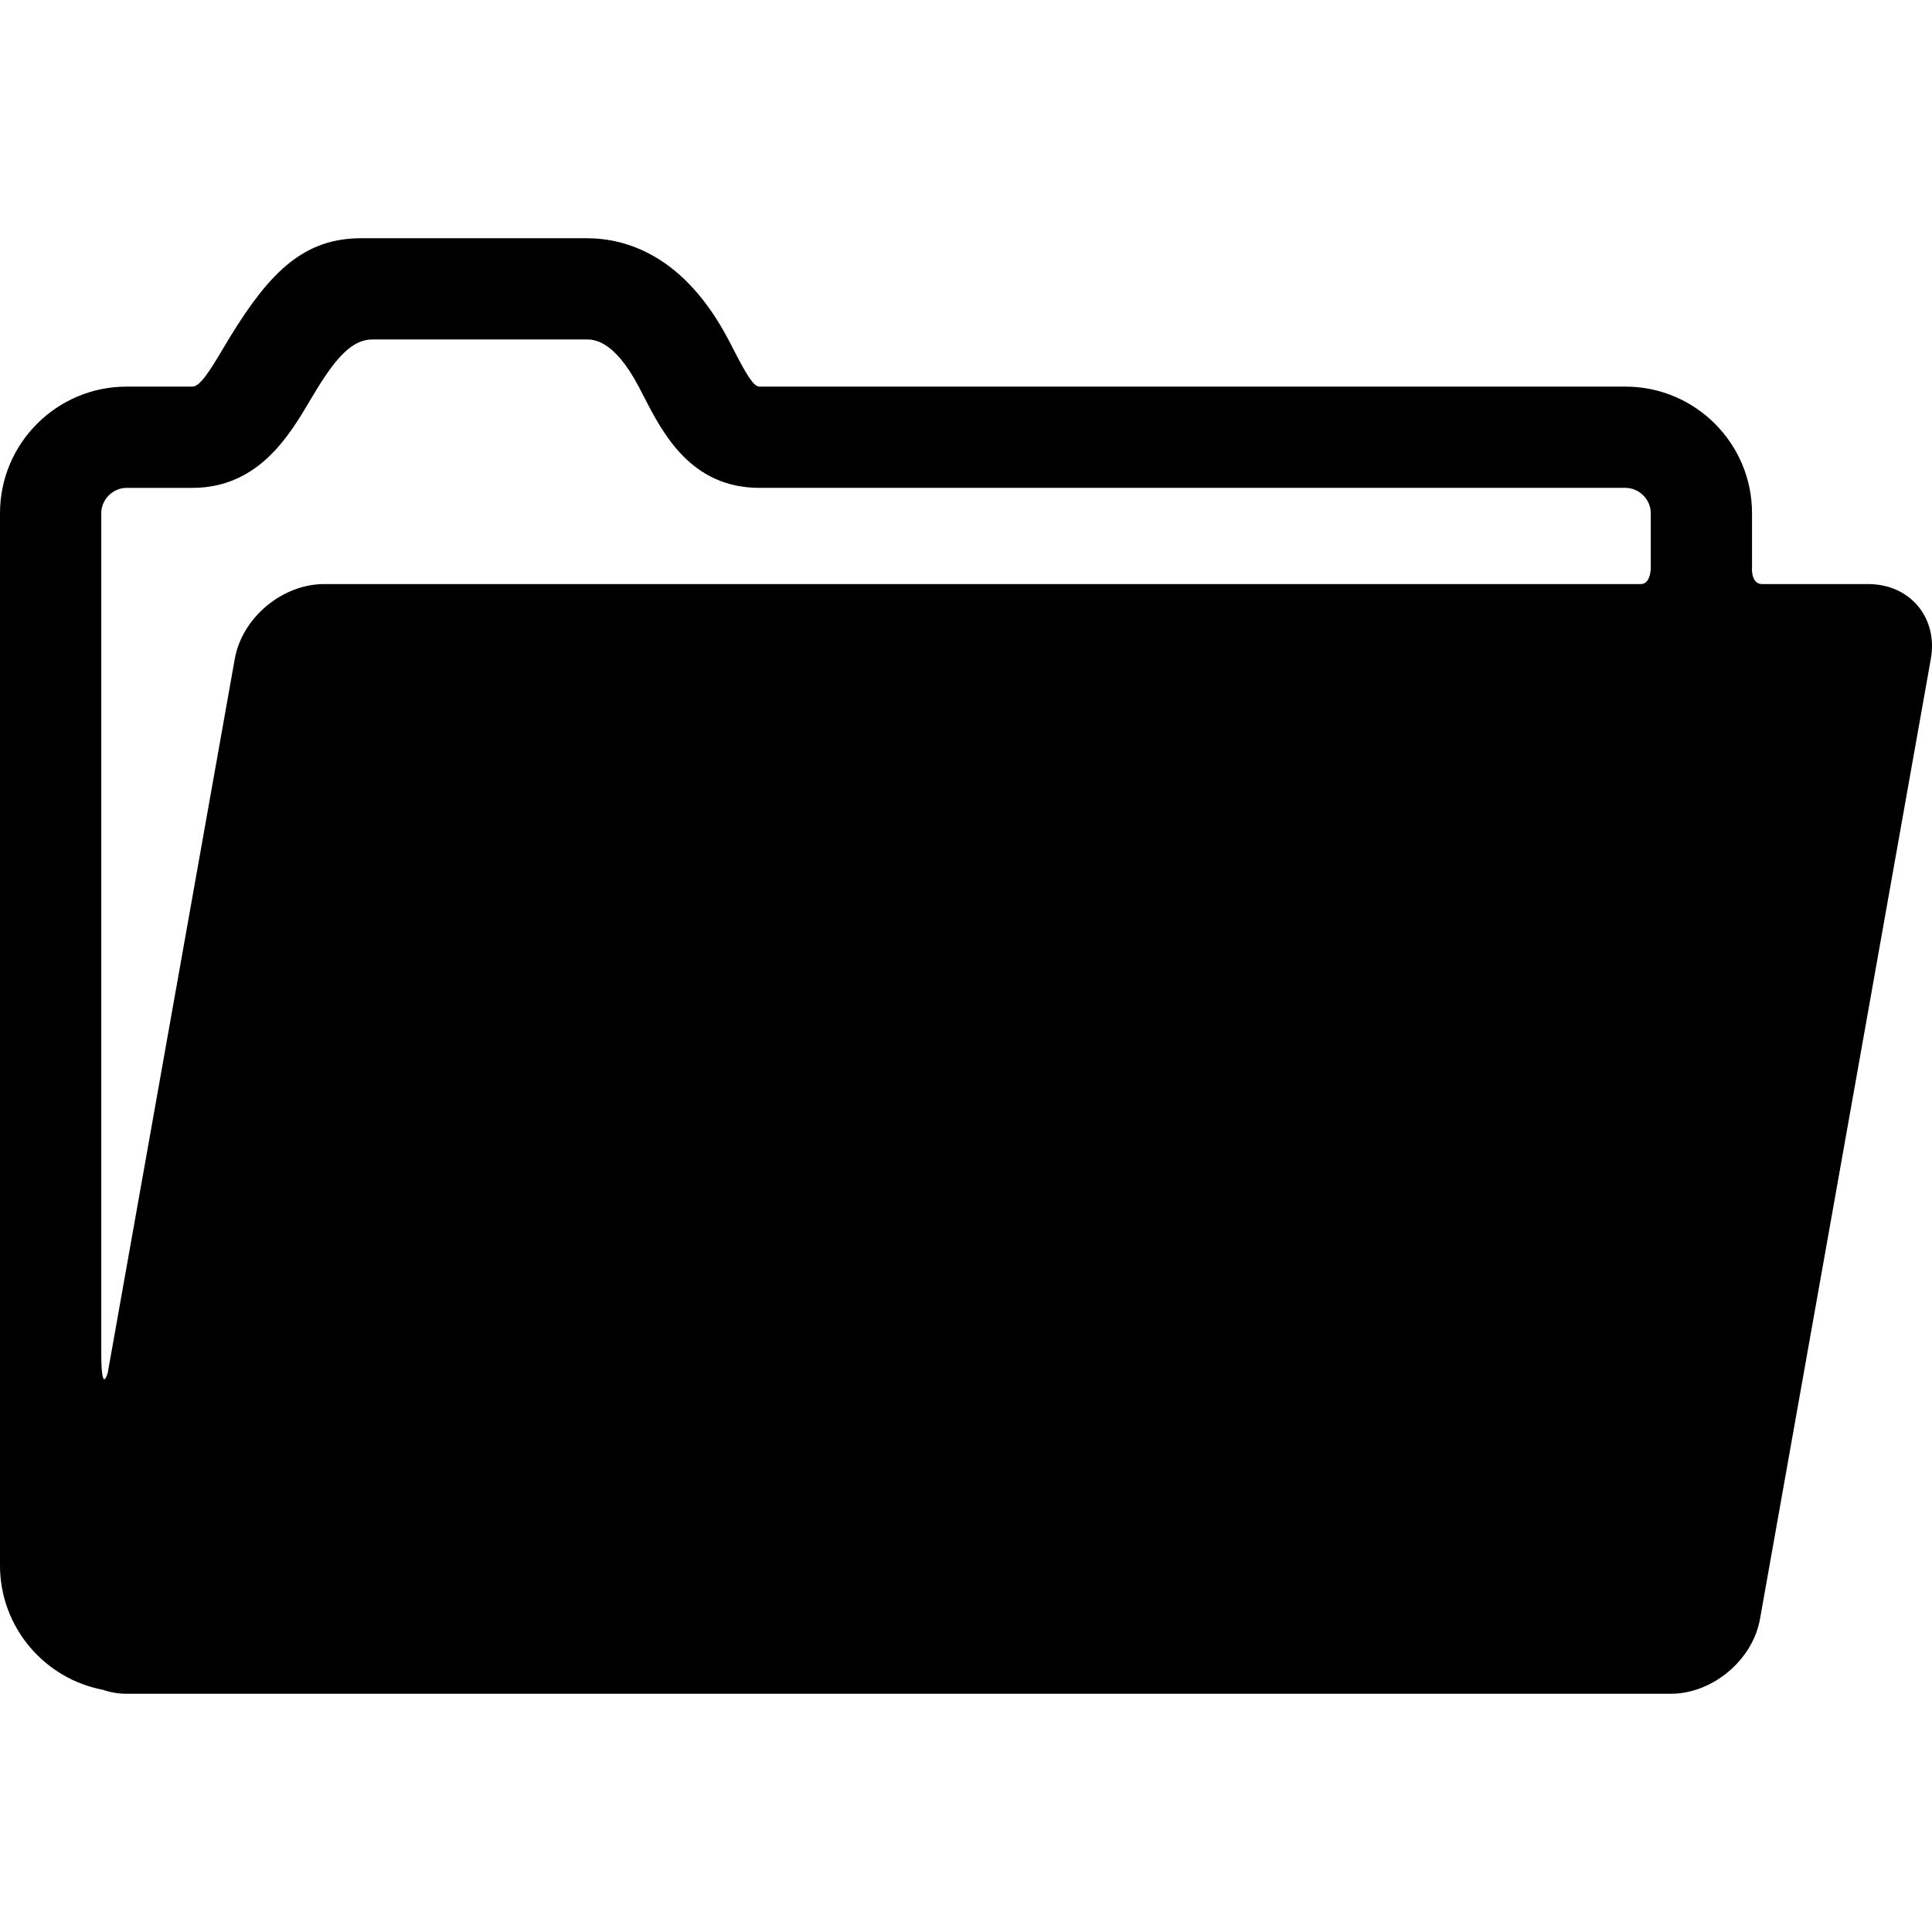
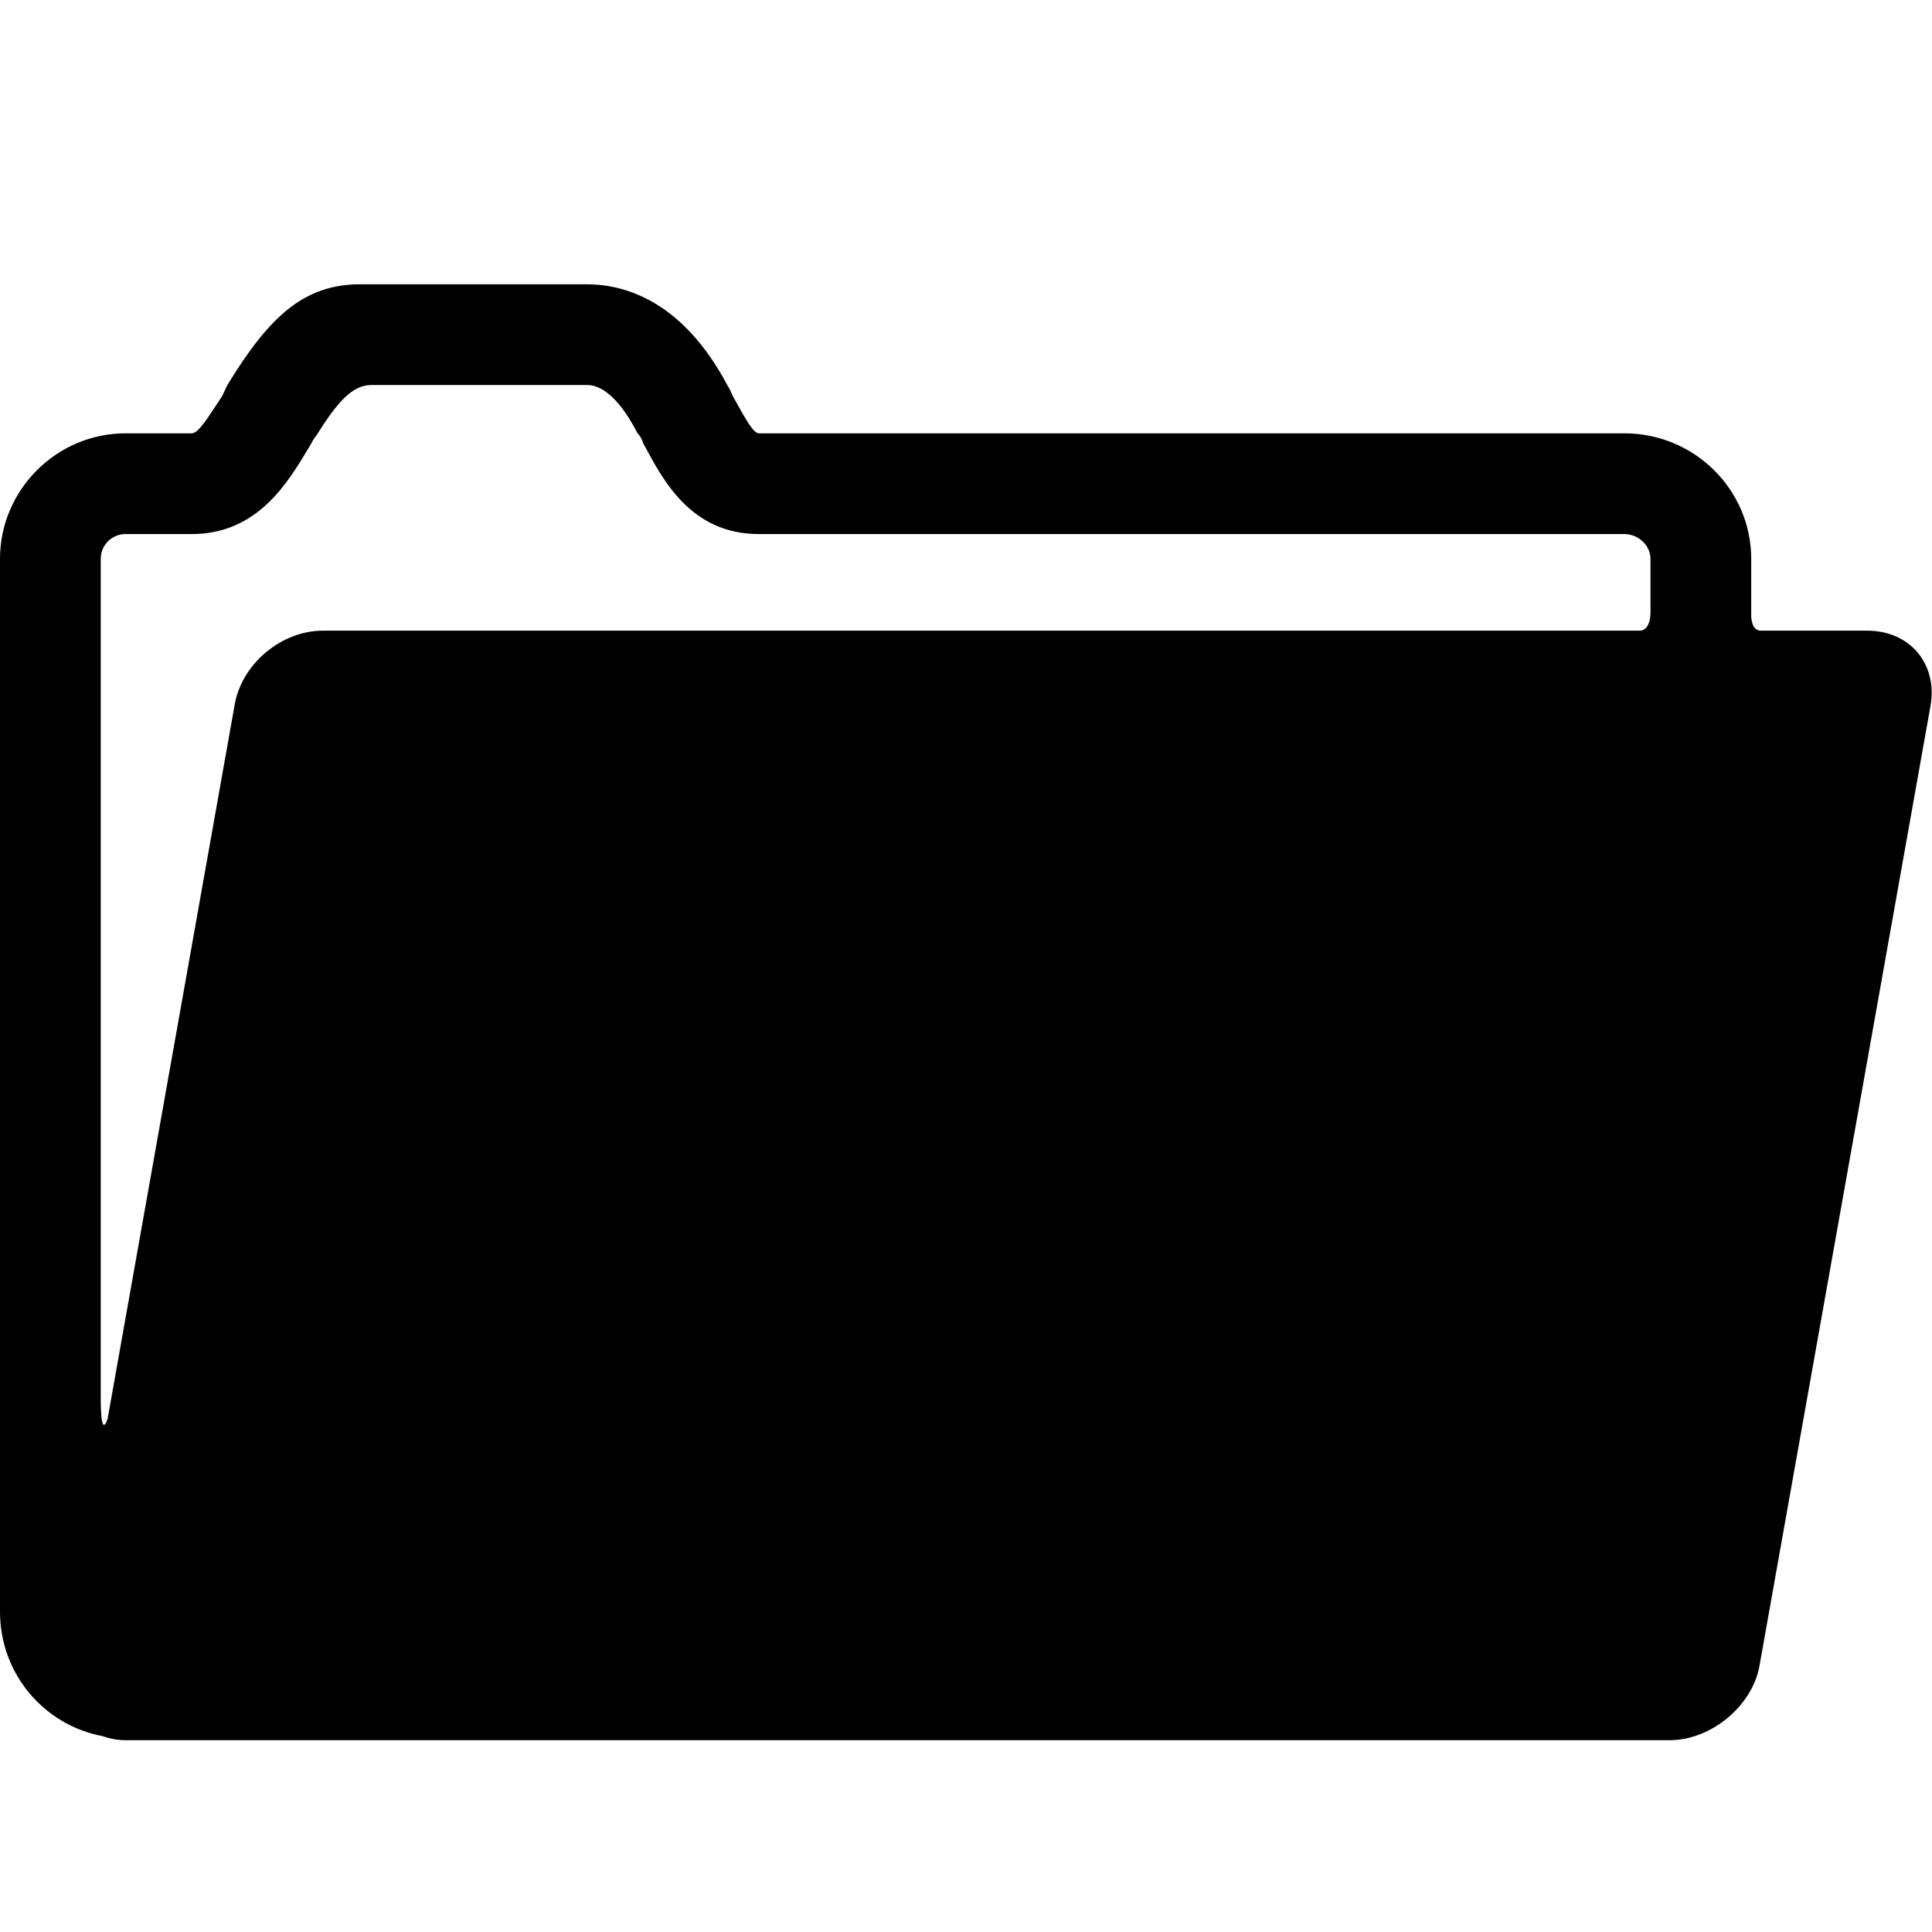
- <svg xmlns="http://www.w3.org/2000/svg" version="1.1" class="folder-icon" viewBox="0 0 373.591 373.591">
+ <svg xmlns="http://www.w3.org/2000/svg" class="folder-svg" width="14px" height="14px" viewBox="0 0 14 14" version="1.1">
  <g>
-     <path d="M361.255,112.942c0,0-15.381,0-20.508,0c-2.306,0-1.958-3.427-1.958-3.427v-10.28c0-13.496-10.98-24.476-24.476-24.476H146.856c-1.125,0-2.485-2.259-4.927-7.007c-0.363-0.705-0.728-1.414-1.1-2.119c-8.535-16.173-19.613-19.568-27.403-19.568H69.859c-11.013,0-17.586,6.398-25.33,19.017c-0.504,0.822-0.999,1.656-1.494,2.49c-2.496,4.208-4.375,7.188-5.827,7.188H24.476C10.98,74.76,0,85.74,0,99.236v203.481c0,11.96,8.625,21.937,19.979,24.055c1.373,0.482,2.879,0.753,4.497,0.753h298.596c8.077,0,15.843-6.506,17.258-14.458l33.037-185.666C374.783,119.448,369.332,112.942,361.255,112.942z M24.477,94.34h12.732c12.717,0,18.706-10.099,22.669-16.781c0.444-0.748,0.888-1.498,1.34-2.236c3.941-6.421,7.021-9.678,10.763-9.678h41.446c1.303,0,5.27,0,10.085,9.126c0.34,0.645,0.673,1.293,1.005,1.938c3.611,7.021,9.07,17.63,22.339,17.63h167.457c2.653,0,4.895,2.242,4.895,4.895v9.79c0,0,0.305,3.917-1.958,3.917c-63.648,0-254.592,0-254.592,0c-8.077,0-15.843,6.506-17.258,14.458L20.835,265.457c0,0-1.254,4.62-1.254-3.947c0-40.569,0-162.275,0-162.275C19.581,96.582,21.823,94.34,24.477,94.34z" />
+     <path d="M13.53,4.57 C13.53,4.57 12.96,4.57 12.76,4.57 C12.68,4.57 12.69,4.44 12.69,4.44 L12.69,4.05 C12.69,3.55 12.28,3.14 11.77,3.14 L5.50,3.14 C5.46,3.14 5.41,3.05 5.31,2.87 C5.30,2.85 5.29,2.82 5.27,2.79 C4.95,2.19 4.54,2.06 4.25,2.06 L2.61,2.06 C2.20,2.06 1.95,2.30 1.66,2.77 C1.64,2.80 1.63,2.83 1.61,2.87 C1.51,3.02 1.44,3.14 1.39,3.14 L0.91,3.14 C0.41,3.14 0,3.55 0,4.05 L0,11.68 C0,12.13 0.32,12.50 0.74,12.58 C0.80,12.60 0.85,12.61 0.91,12.61 L12.10,12.61 C12.40,12.61 12.70,12.36 12.75,12.07 L13.99,5.11 C14.04,4.81 13.84,4.57 13.53,4.57 Z M0.91,3.87 L1.39,3.87 C1.87,3.87 2.09,3.49 2.24,3.24 C2.26,3.21 2.27,3.18 2.29,3.16 C2.44,2.92 2.55,2.79 2.69,2.79 L4.25,2.79 C4.29,2.79 4.44,2.79 4.62,3.14 C4.64,3.16 4.65,3.18 4.66,3.21 C4.80,3.47 5.00,3.87 5.50,3.87 L11.77,3.87 C11.87,3.87 11.96,3.95 11.96,4.05 L11.96,4.42 C11.96,4.42 11.97,4.57 11.88,4.57 C9.50,4.57 2.34,4.57 2.34,4.57 C2.04,4.57 1.75,4.81 1.70,5.11 L0.78,10.28 C0.78,10.28 0.73,10.45 0.73,10.13 C0.73,8.61 0.73,4.05 0.73,4.05 C0.73,3.95 0.81,3.87 0.91,3.87 Z" />
  </g>
</svg>
